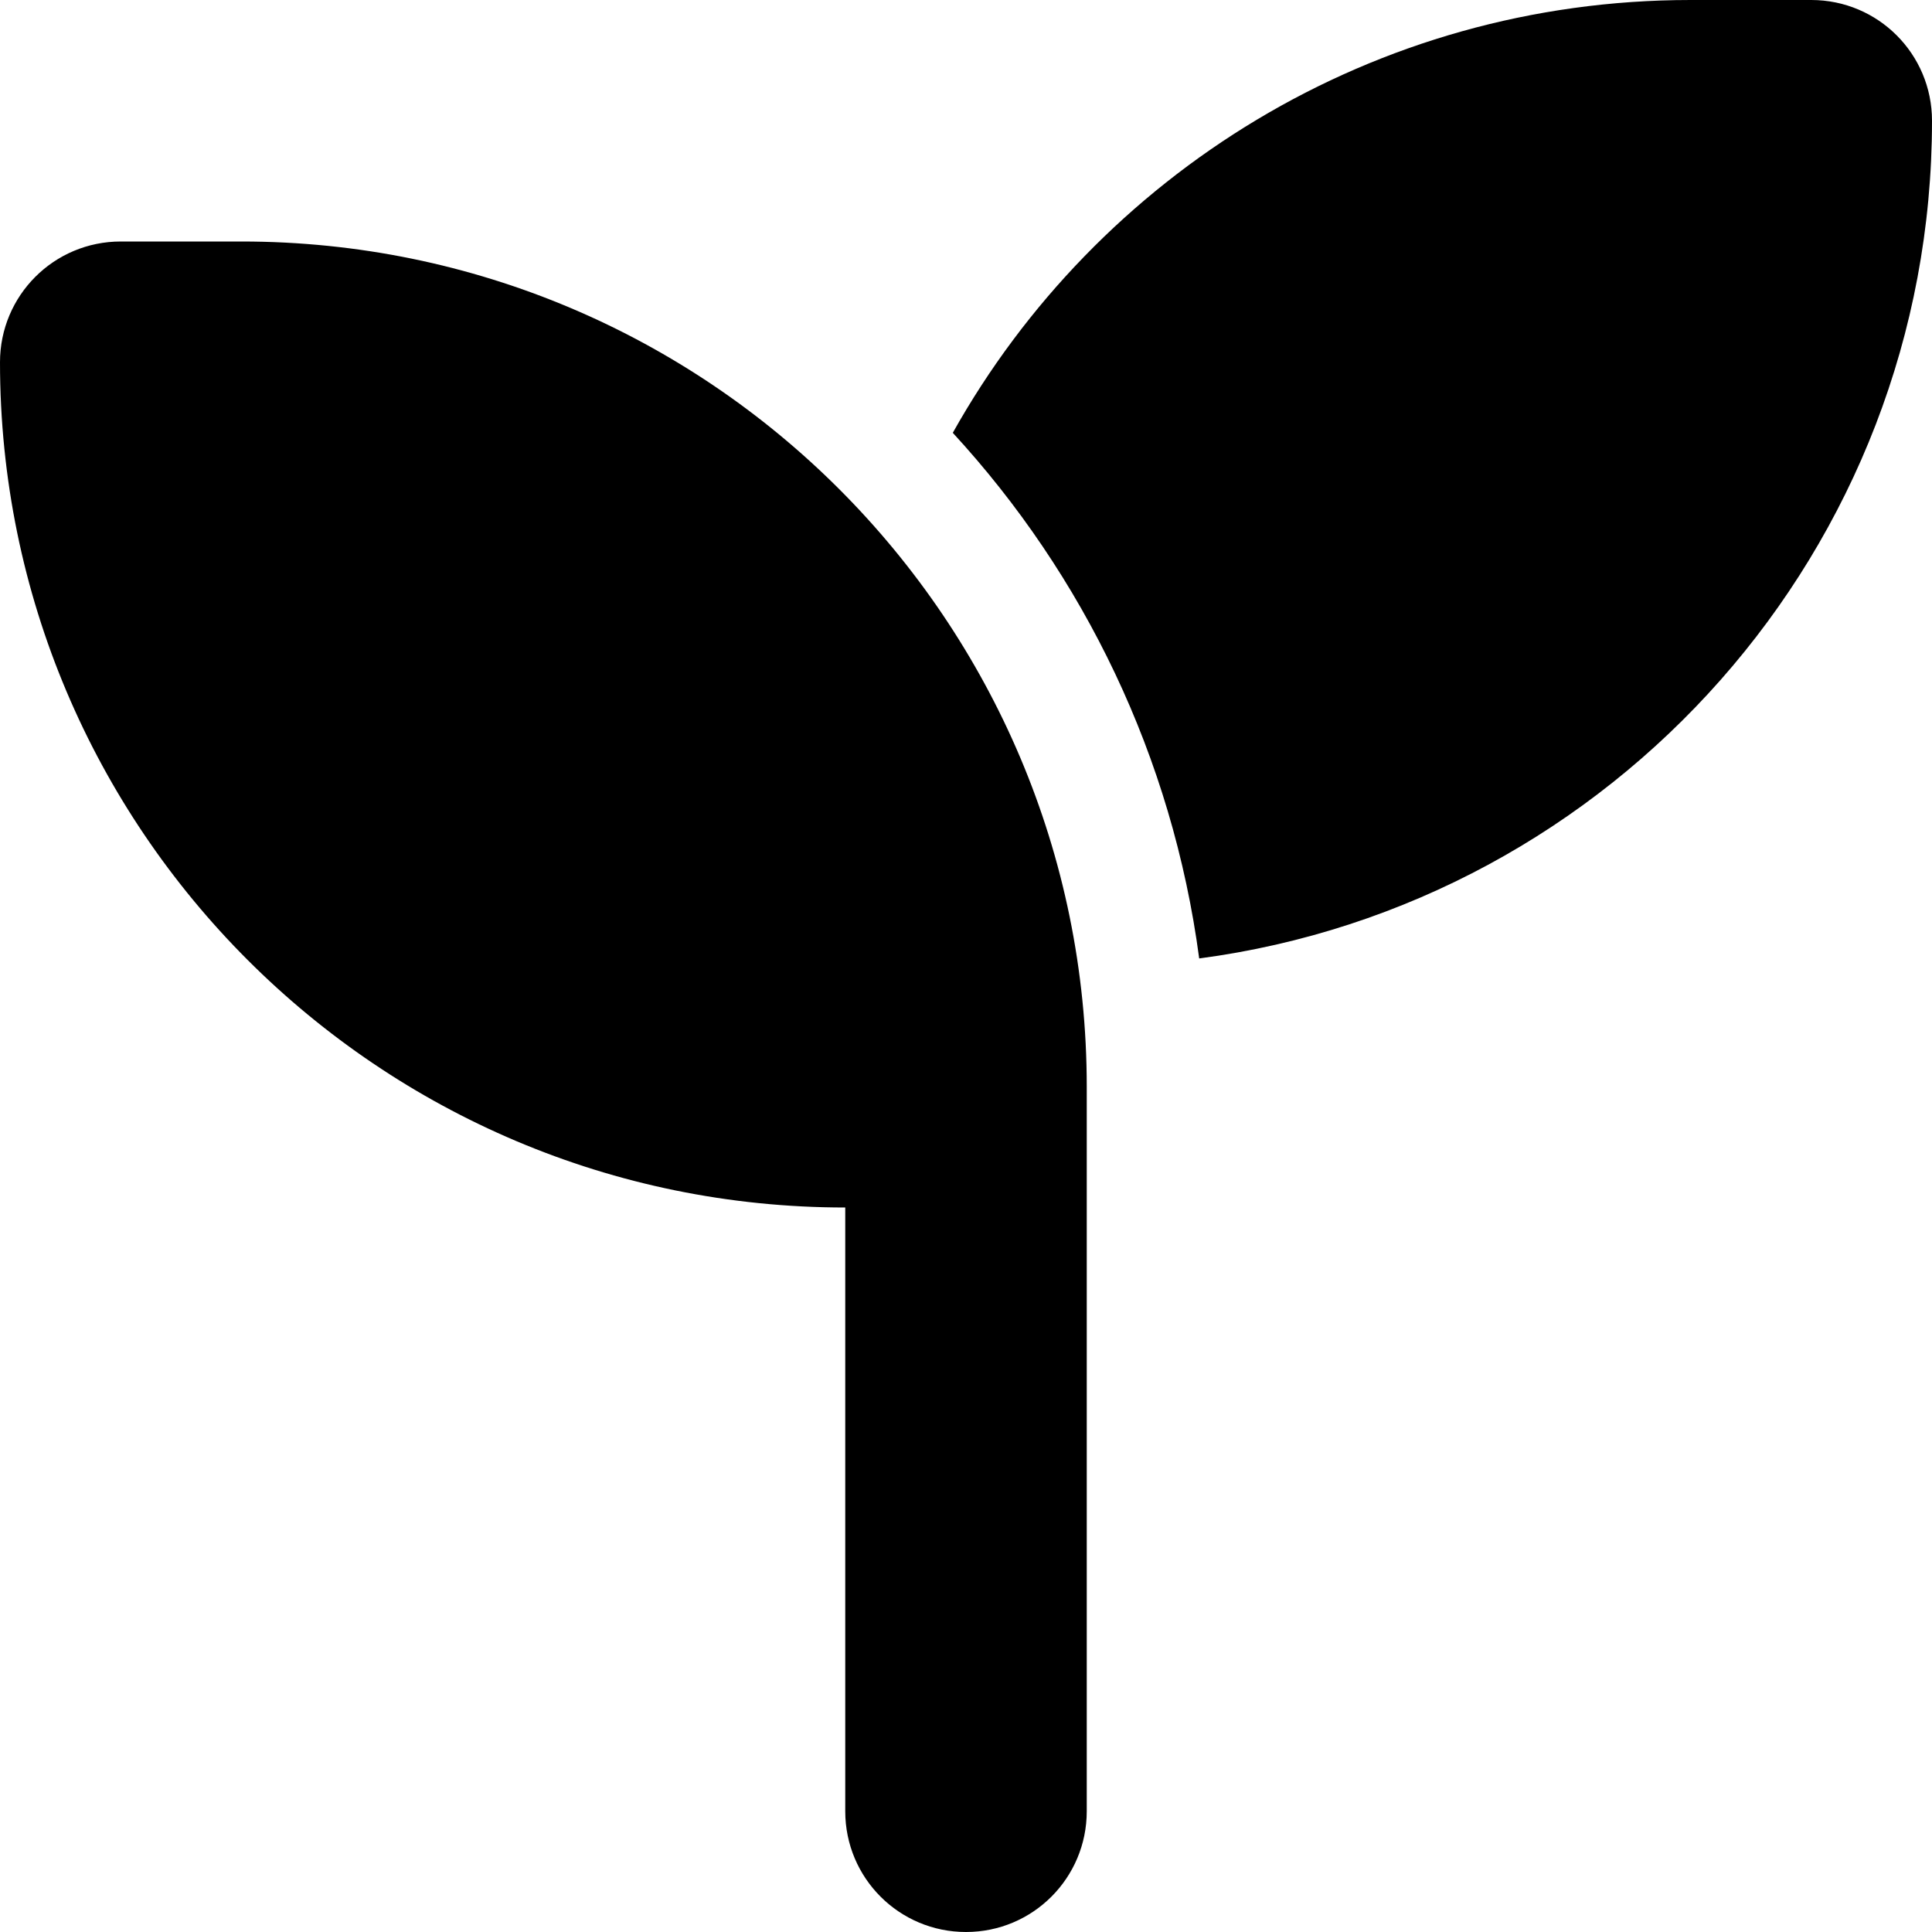
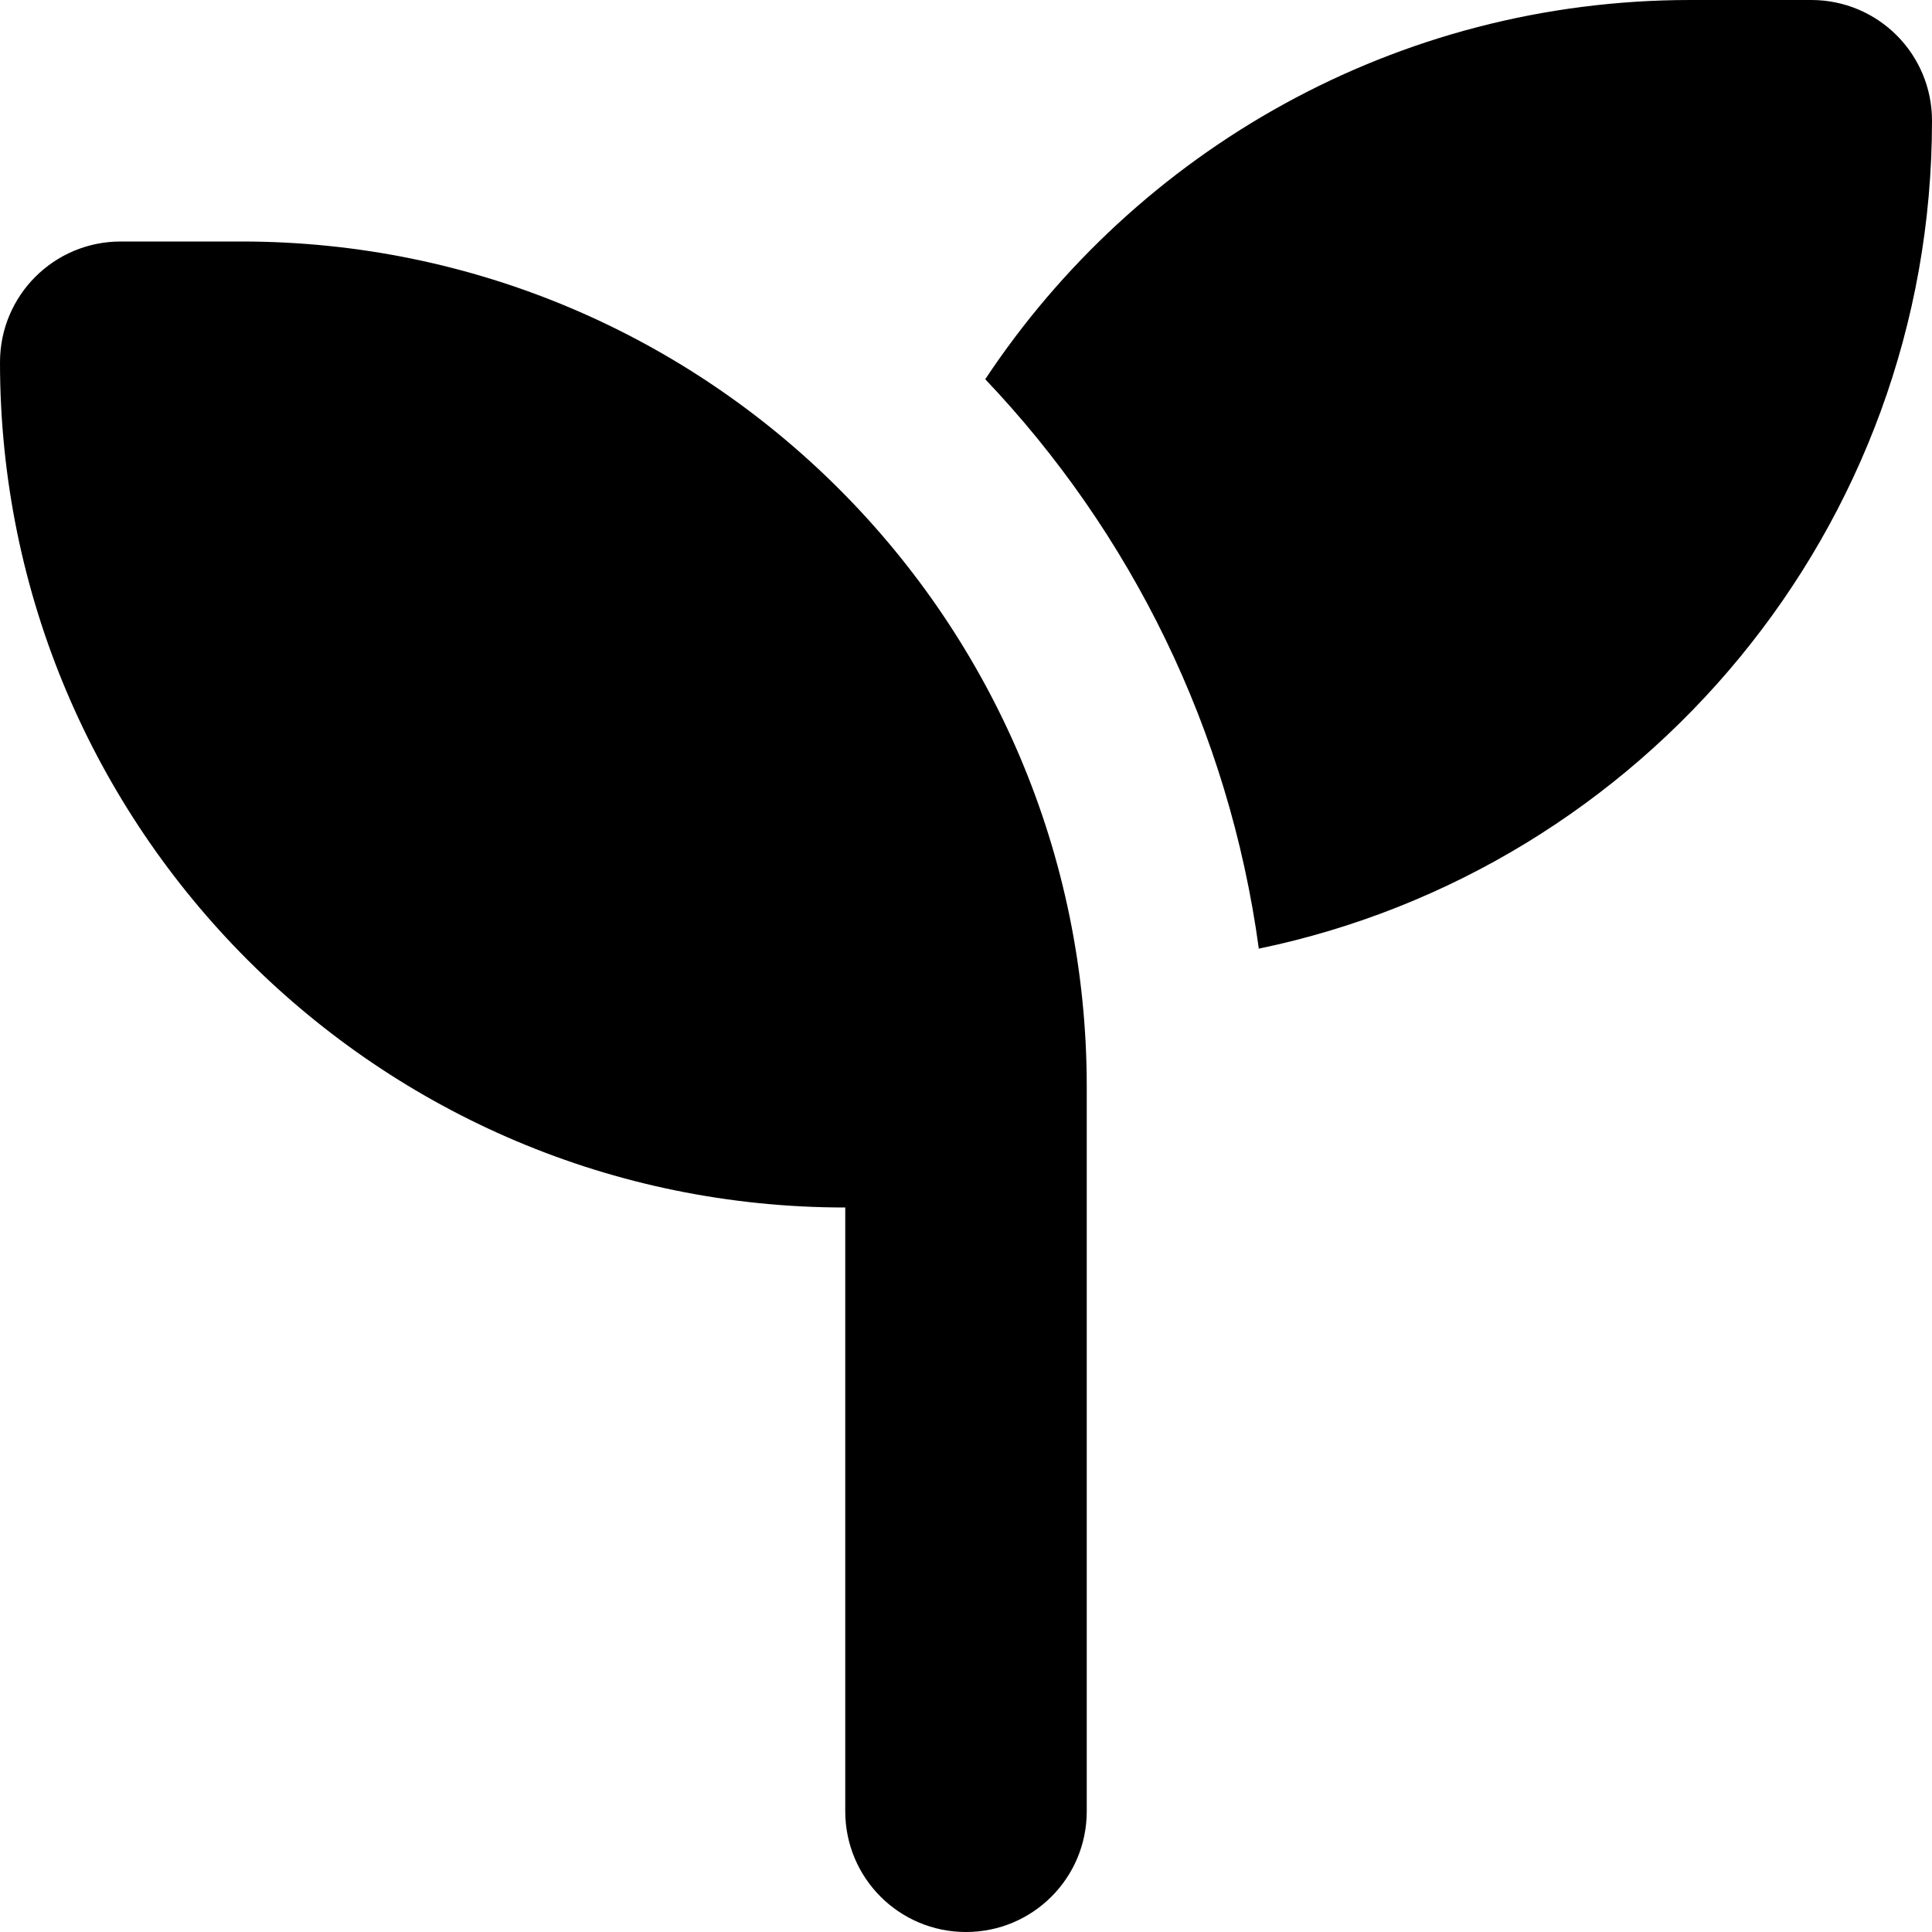
- <svg xmlns="http://www.w3.org/2000/svg" aria-hidden="true" focusable="false" data-prefix="fas" data-icon="seedling" class="svg-inline--fa fa-seedling" role="img" viewBox="0 0 512 512">
-   <path fill="currentColor" d="M512 32c0 113.6-84.6 207.5-194.2 222c-7.1-53.4-30.6-101.6-65.3-139.3C290.8 46.3 364 0 448 0l32 0c17.7 0 32 14.3 32 32zM0 96C0 78.3 14.3 64 32 64l32 0c123.7 0 224 100.3 224 224l0 32 0 160c0 17.7-14.3 32-32 32s-32-14.3-32-32l0-160C100.3 320 0 219.7 0 96z" />
+ <svg data-prefix="fas" data-icon="seedling" class="svg-inline--fa fa-seedling" role="img" viewBox="0 0 512 512" aria-hidden="true">
+   <path fill="currentColor" d="M512 32C512 140.1 435.4 230.3 333.6 251.4 325.7 193.3 299.6 141 261.1 100.5 301.2 40 369.9 0 448 0l32 0c17.7 0 32 14.3 32 32zM0 96C0 78.3 14.3 64 32 64l32 0c123.7 0 224 100.3 224 224l0 192c0 17.7-14.3 32-32 32s-32-14.3-32-32l0-160C100.3 320 0 219.7 0 96z" />
</svg>
